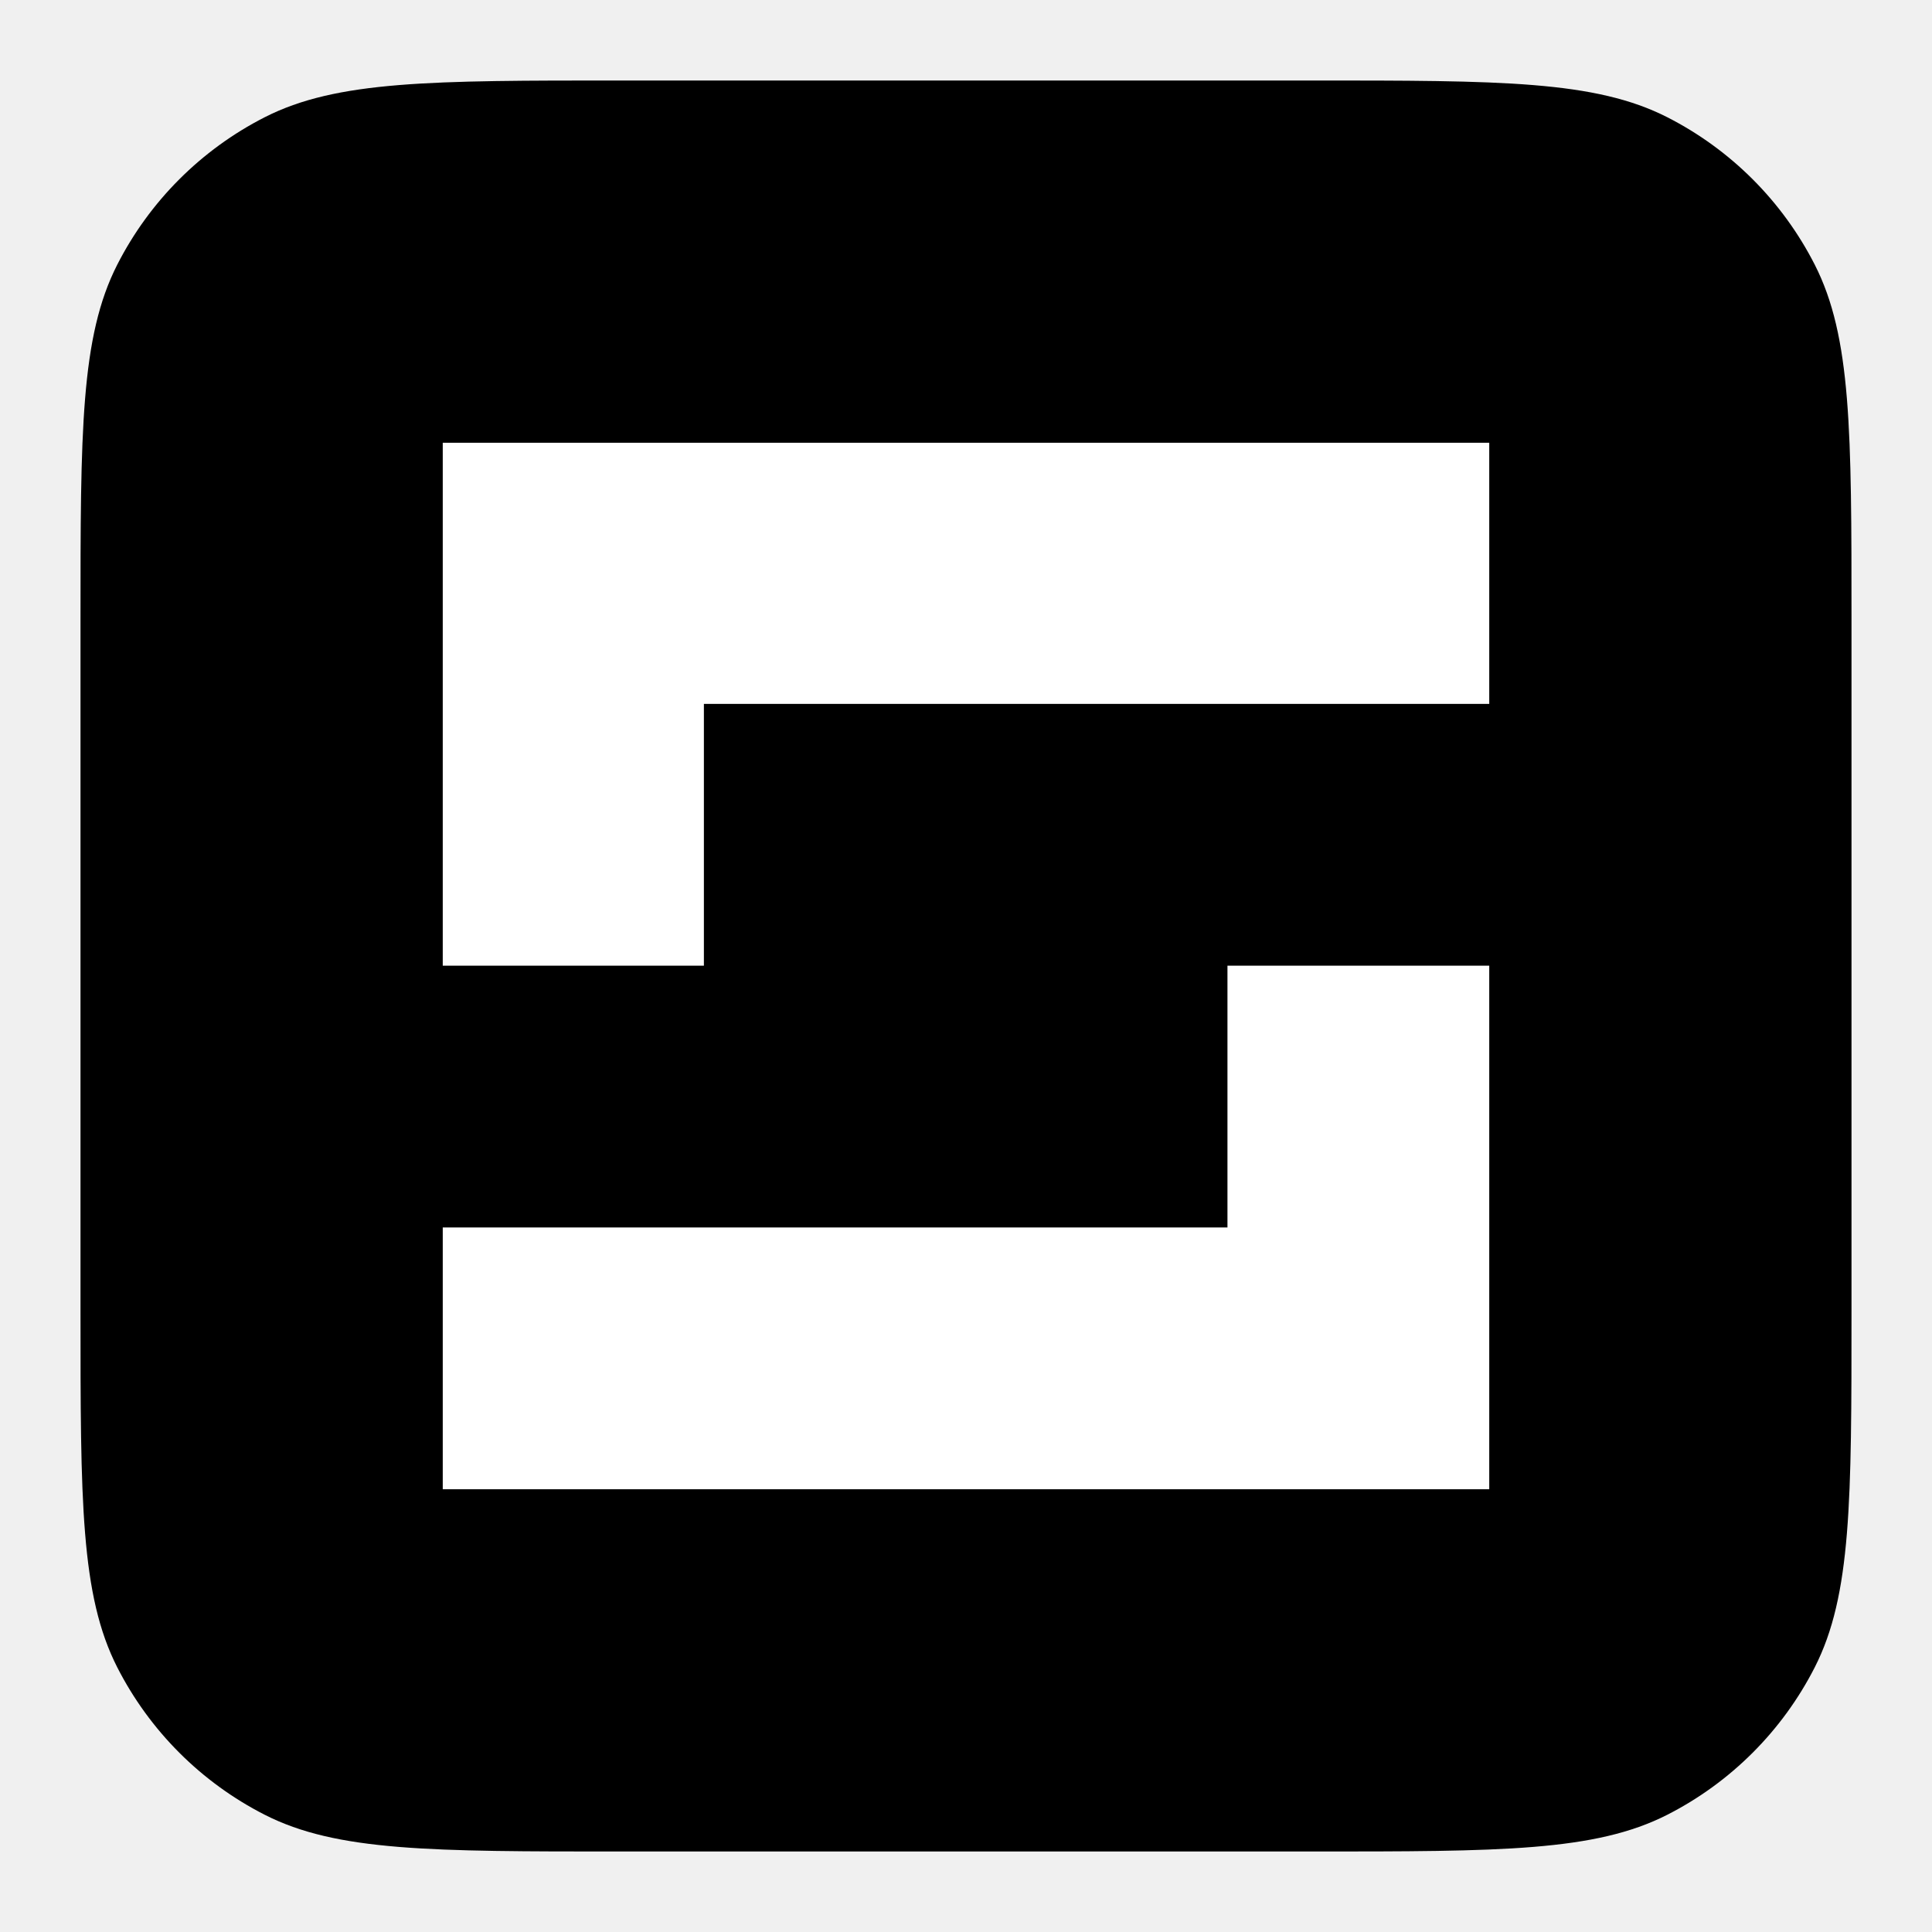
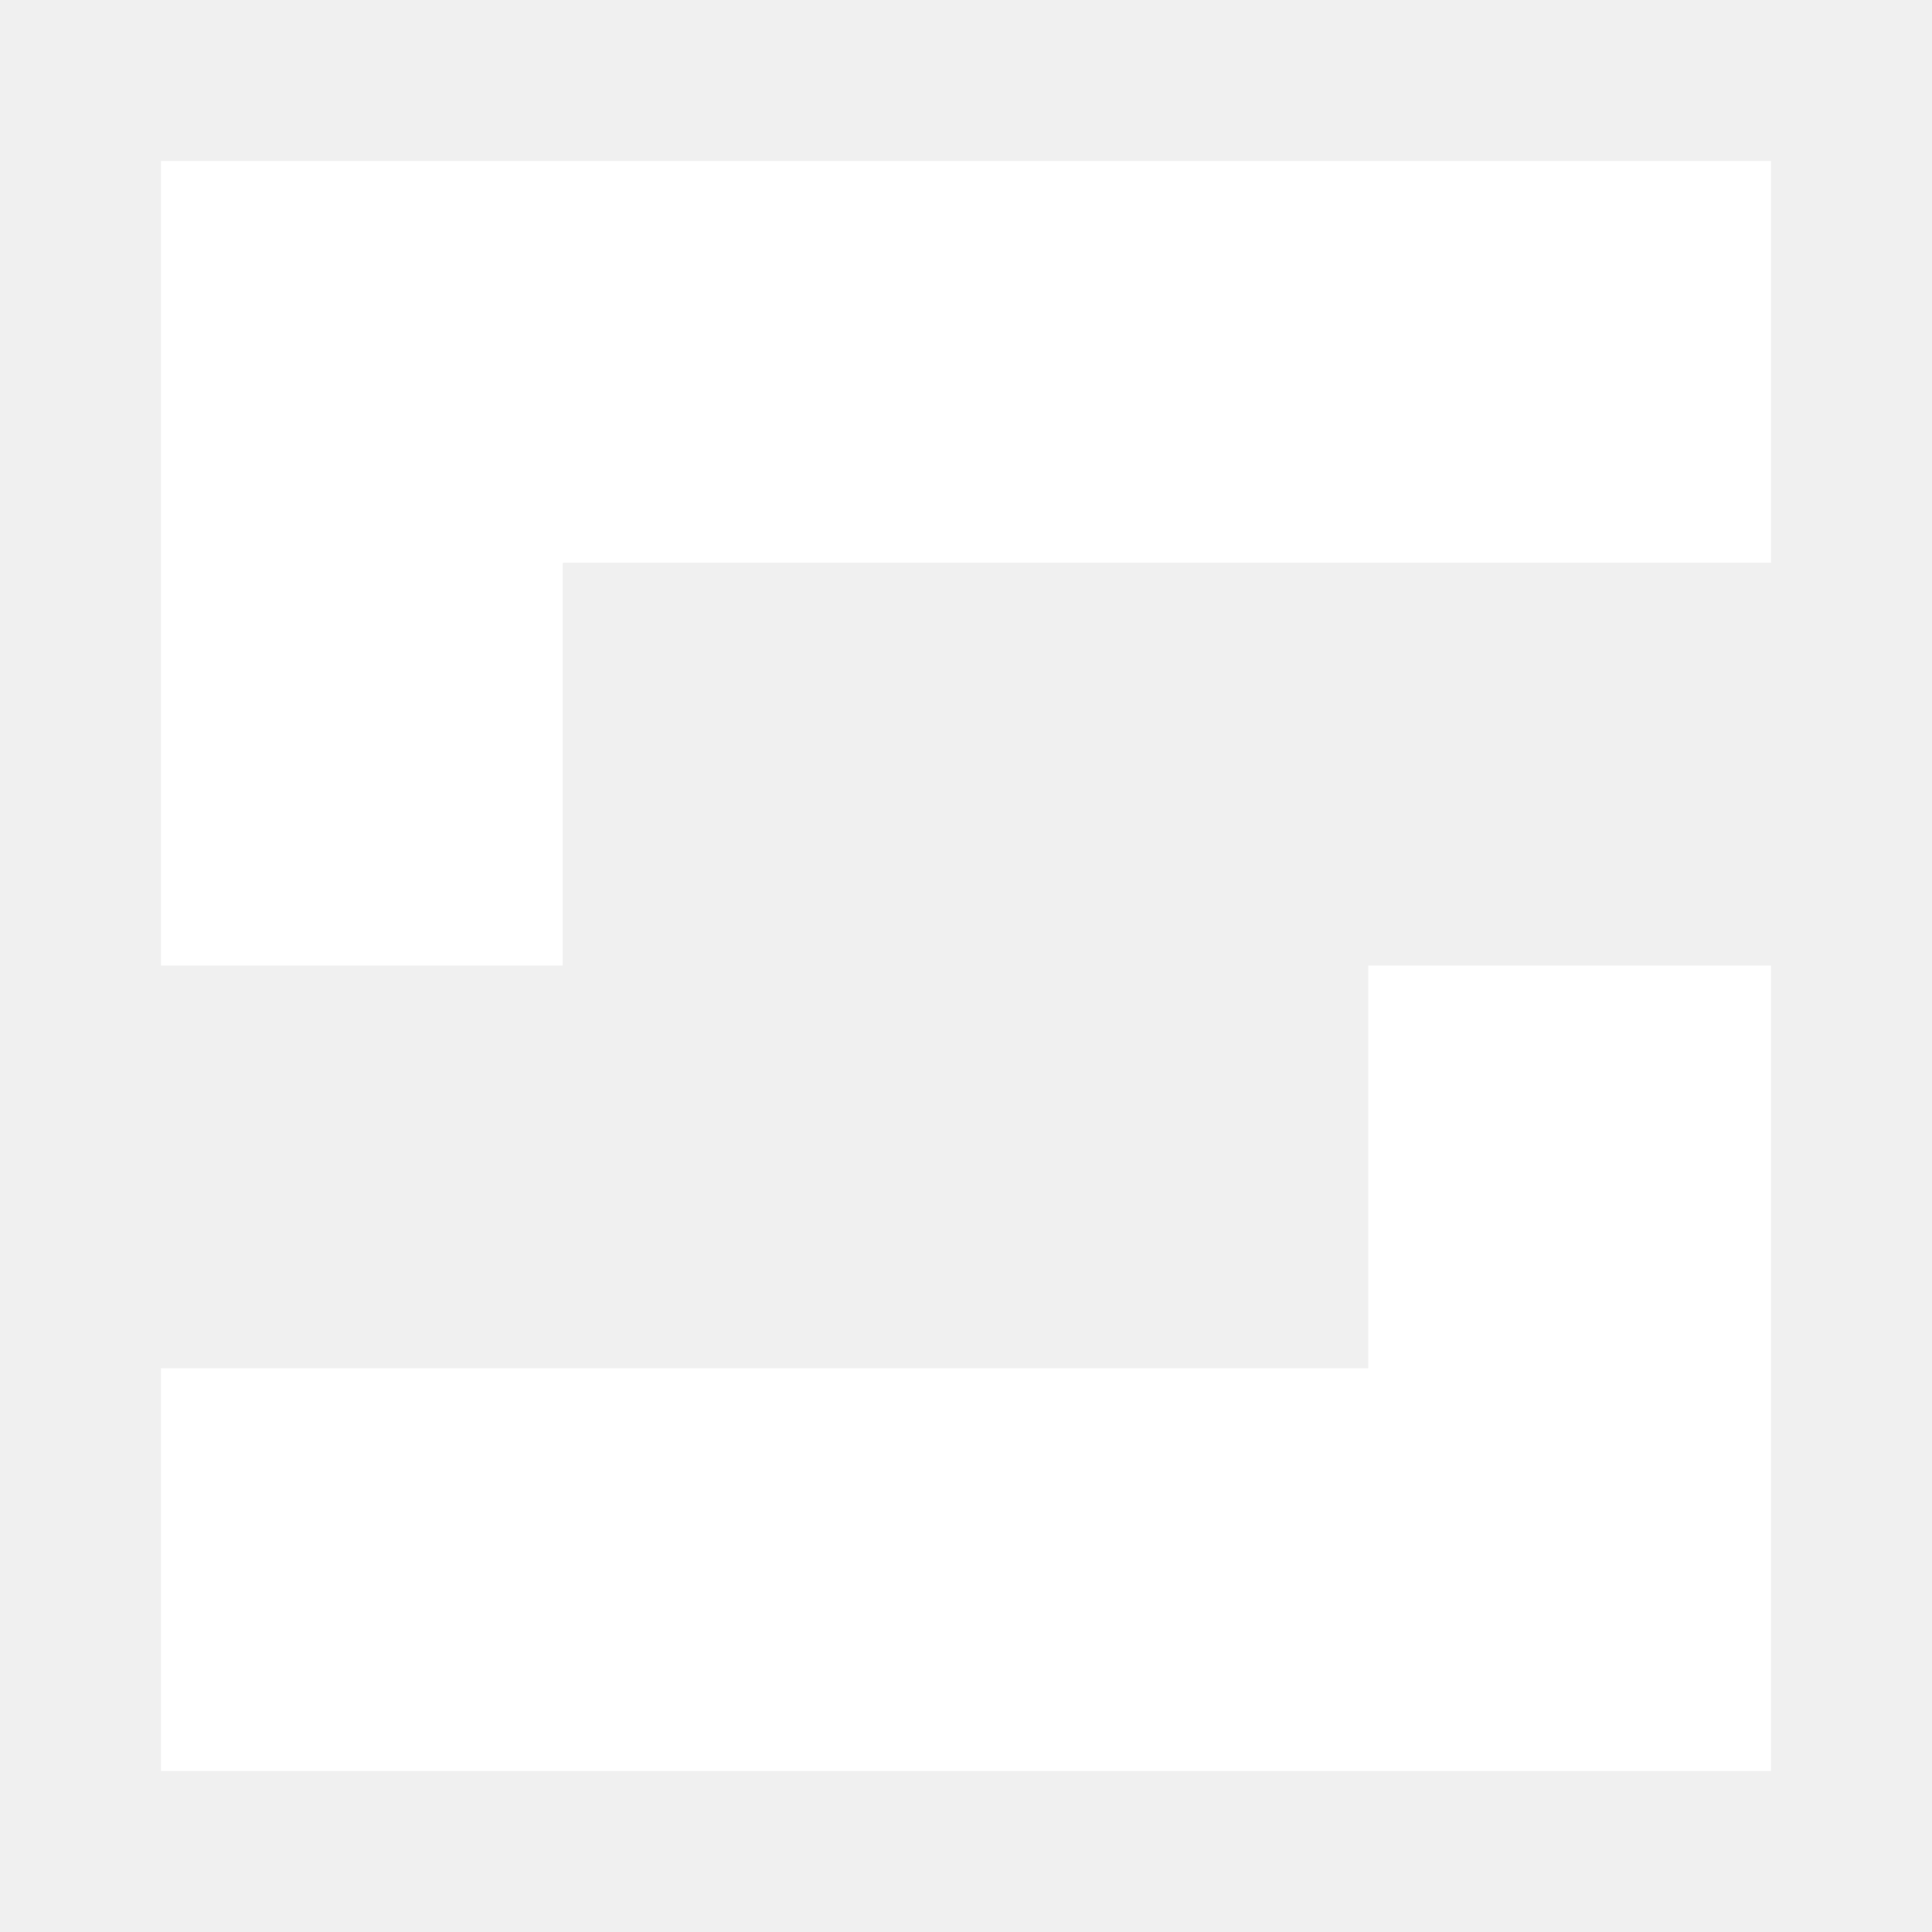
<svg xmlns="http://www.w3.org/2000/svg" width="48" height="48" viewBox="0 0 48 48" fill="none">
-   <path d="M2 15.409C2 10.716 2 8.369 2.913 6.576C3.717 4.999 4.999 3.717 6.576 2.913C8.369 2 10.716 2 15.409 2H32.59C37.284 2 39.631 2 41.424 2.913C43.001 3.717 44.283 4.999 45.087 6.576C46 8.369 46 10.716 46 15.409V32.59C46 37.284 46 39.631 45.087 41.424C44.283 43.001 43.001 44.283 41.424 45.087C39.631 46 37.284 46 32.59 46H15.409C10.716 46 8.369 46 6.576 45.087C4.999 44.283 3.717 43.001 2.913 41.424C2 39.631 2 37.284 2 32.59V15.409Z" fill="black" />
-   <path d="M11 11V23.992H17.488V17.488H37V11H11ZM30.496 30.496H11V37H37V23.992H30.496V30.496Z" fill="white" />
+   <path d="M4 4V23.988H13.982V13.982H44V4H4ZM33.994 33.994H4V44H44V23.988H33.994V33.994V33.994Z" fill="white" />
</svg>
